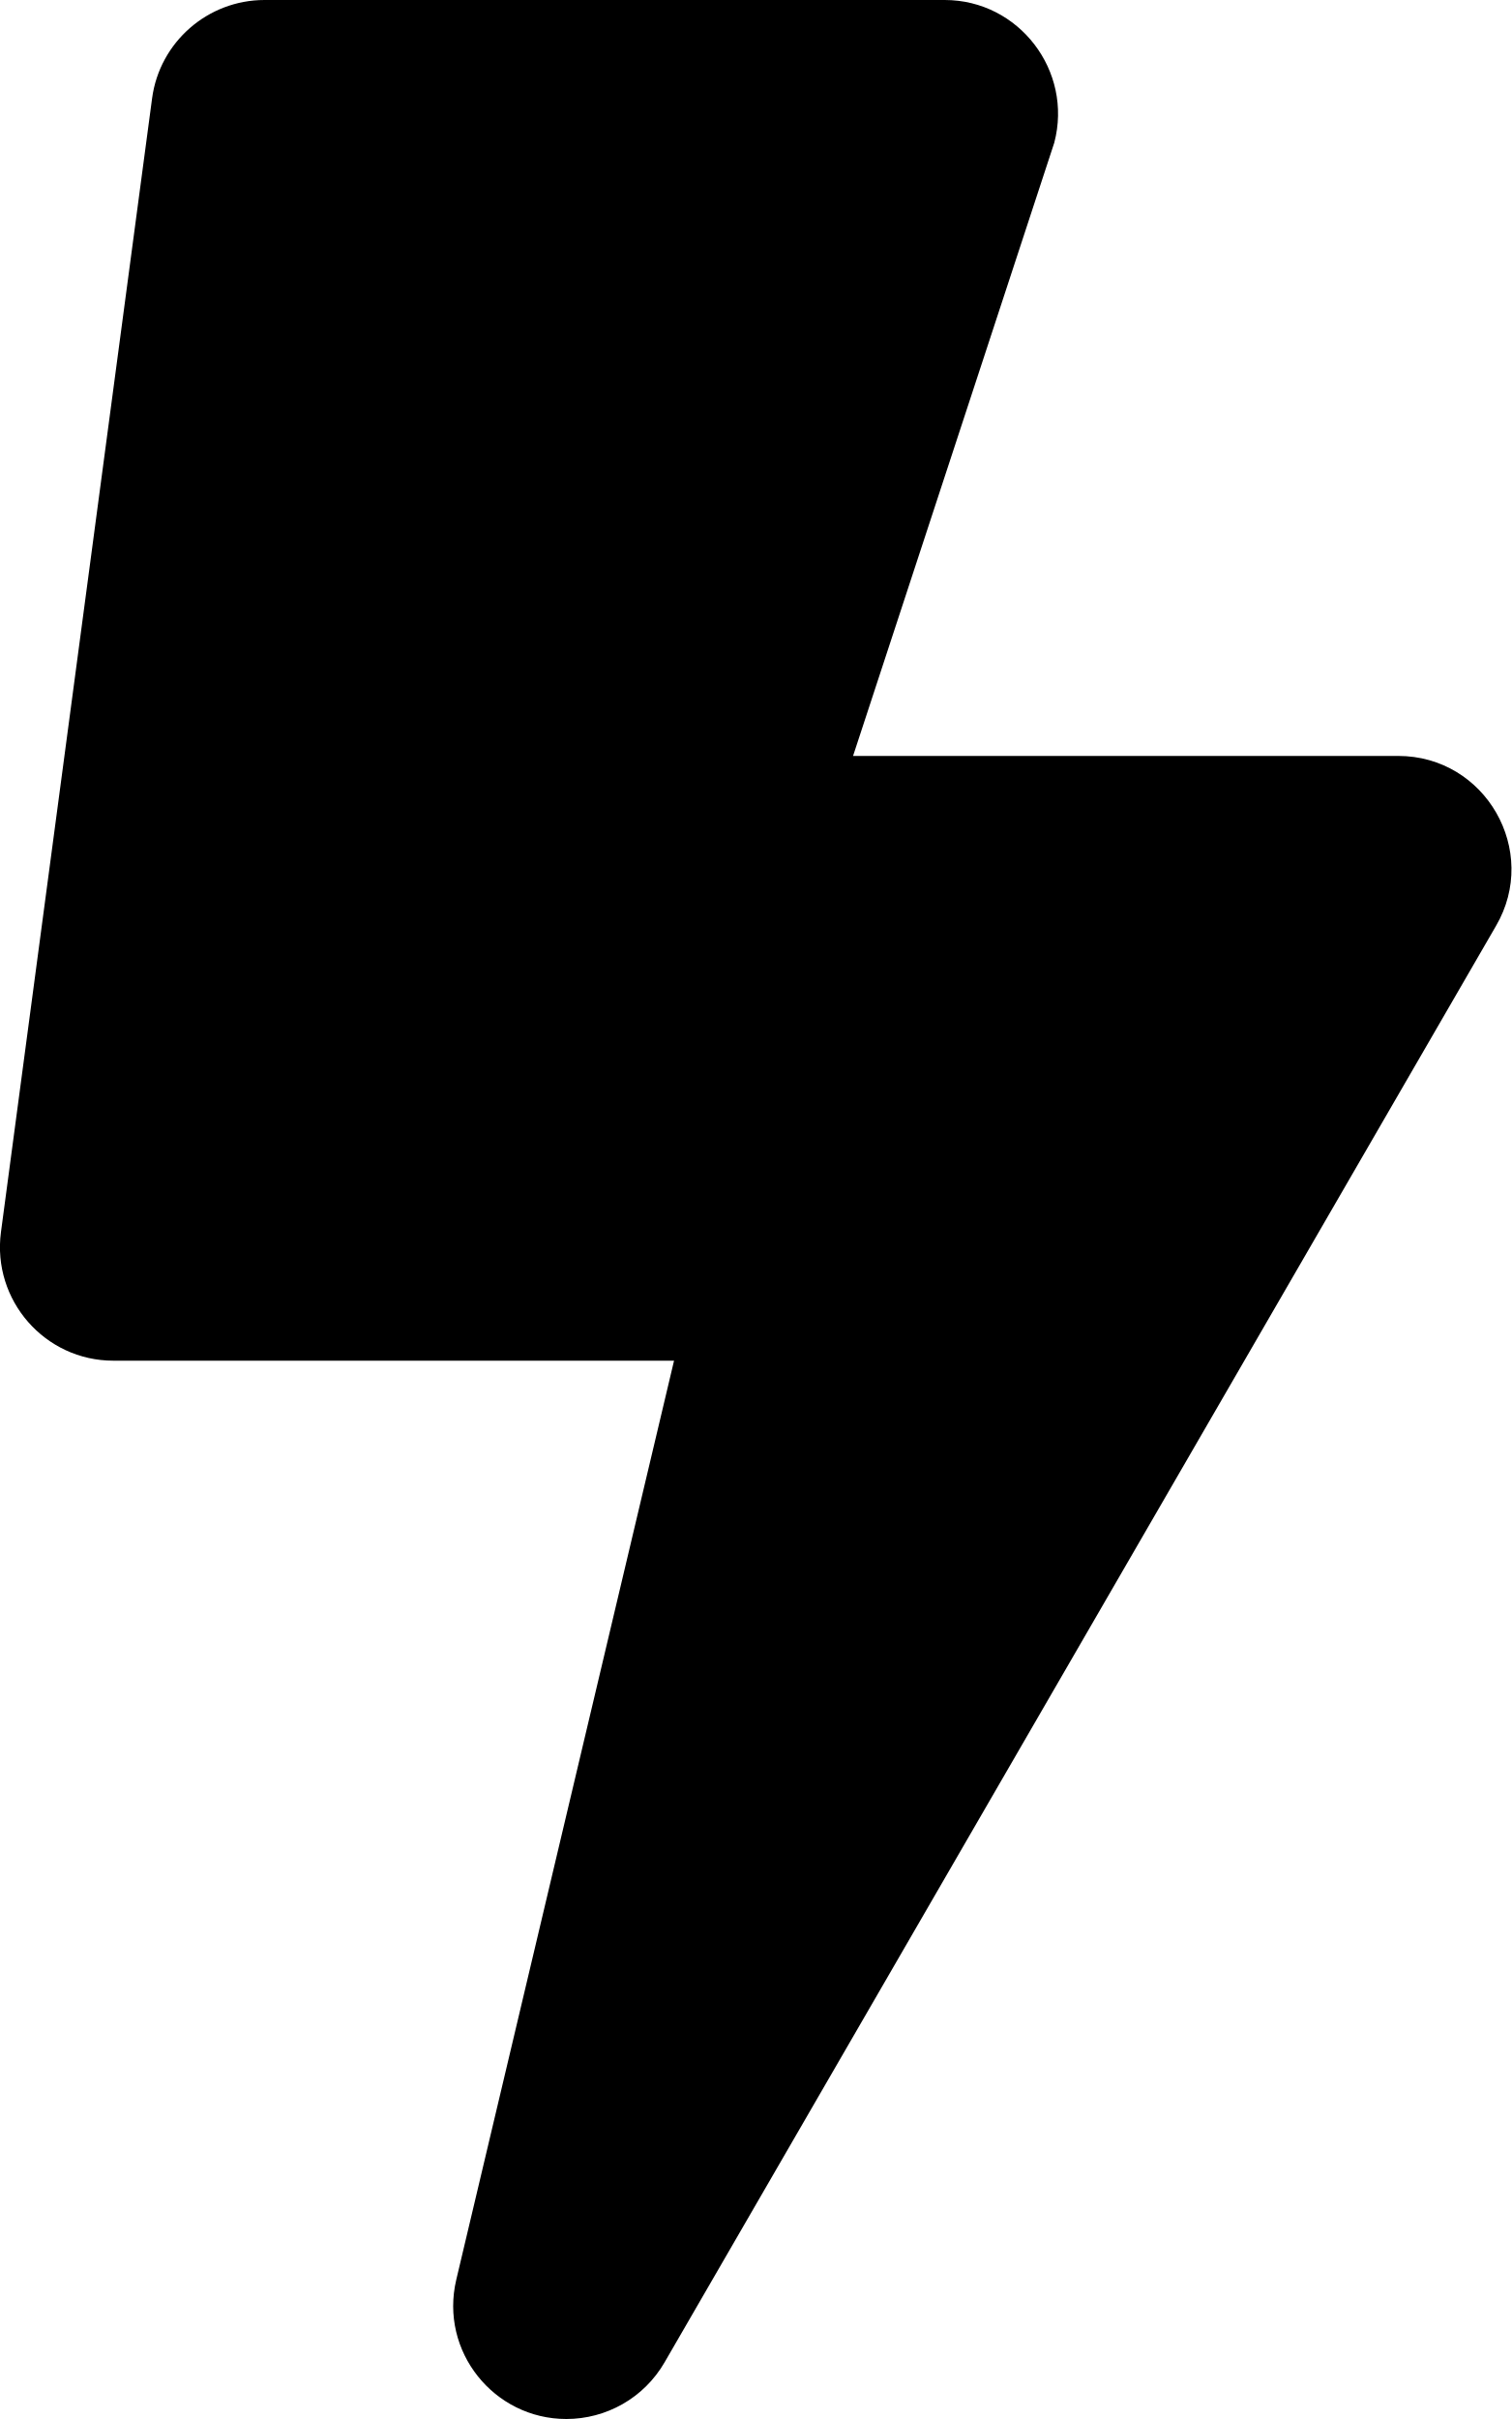
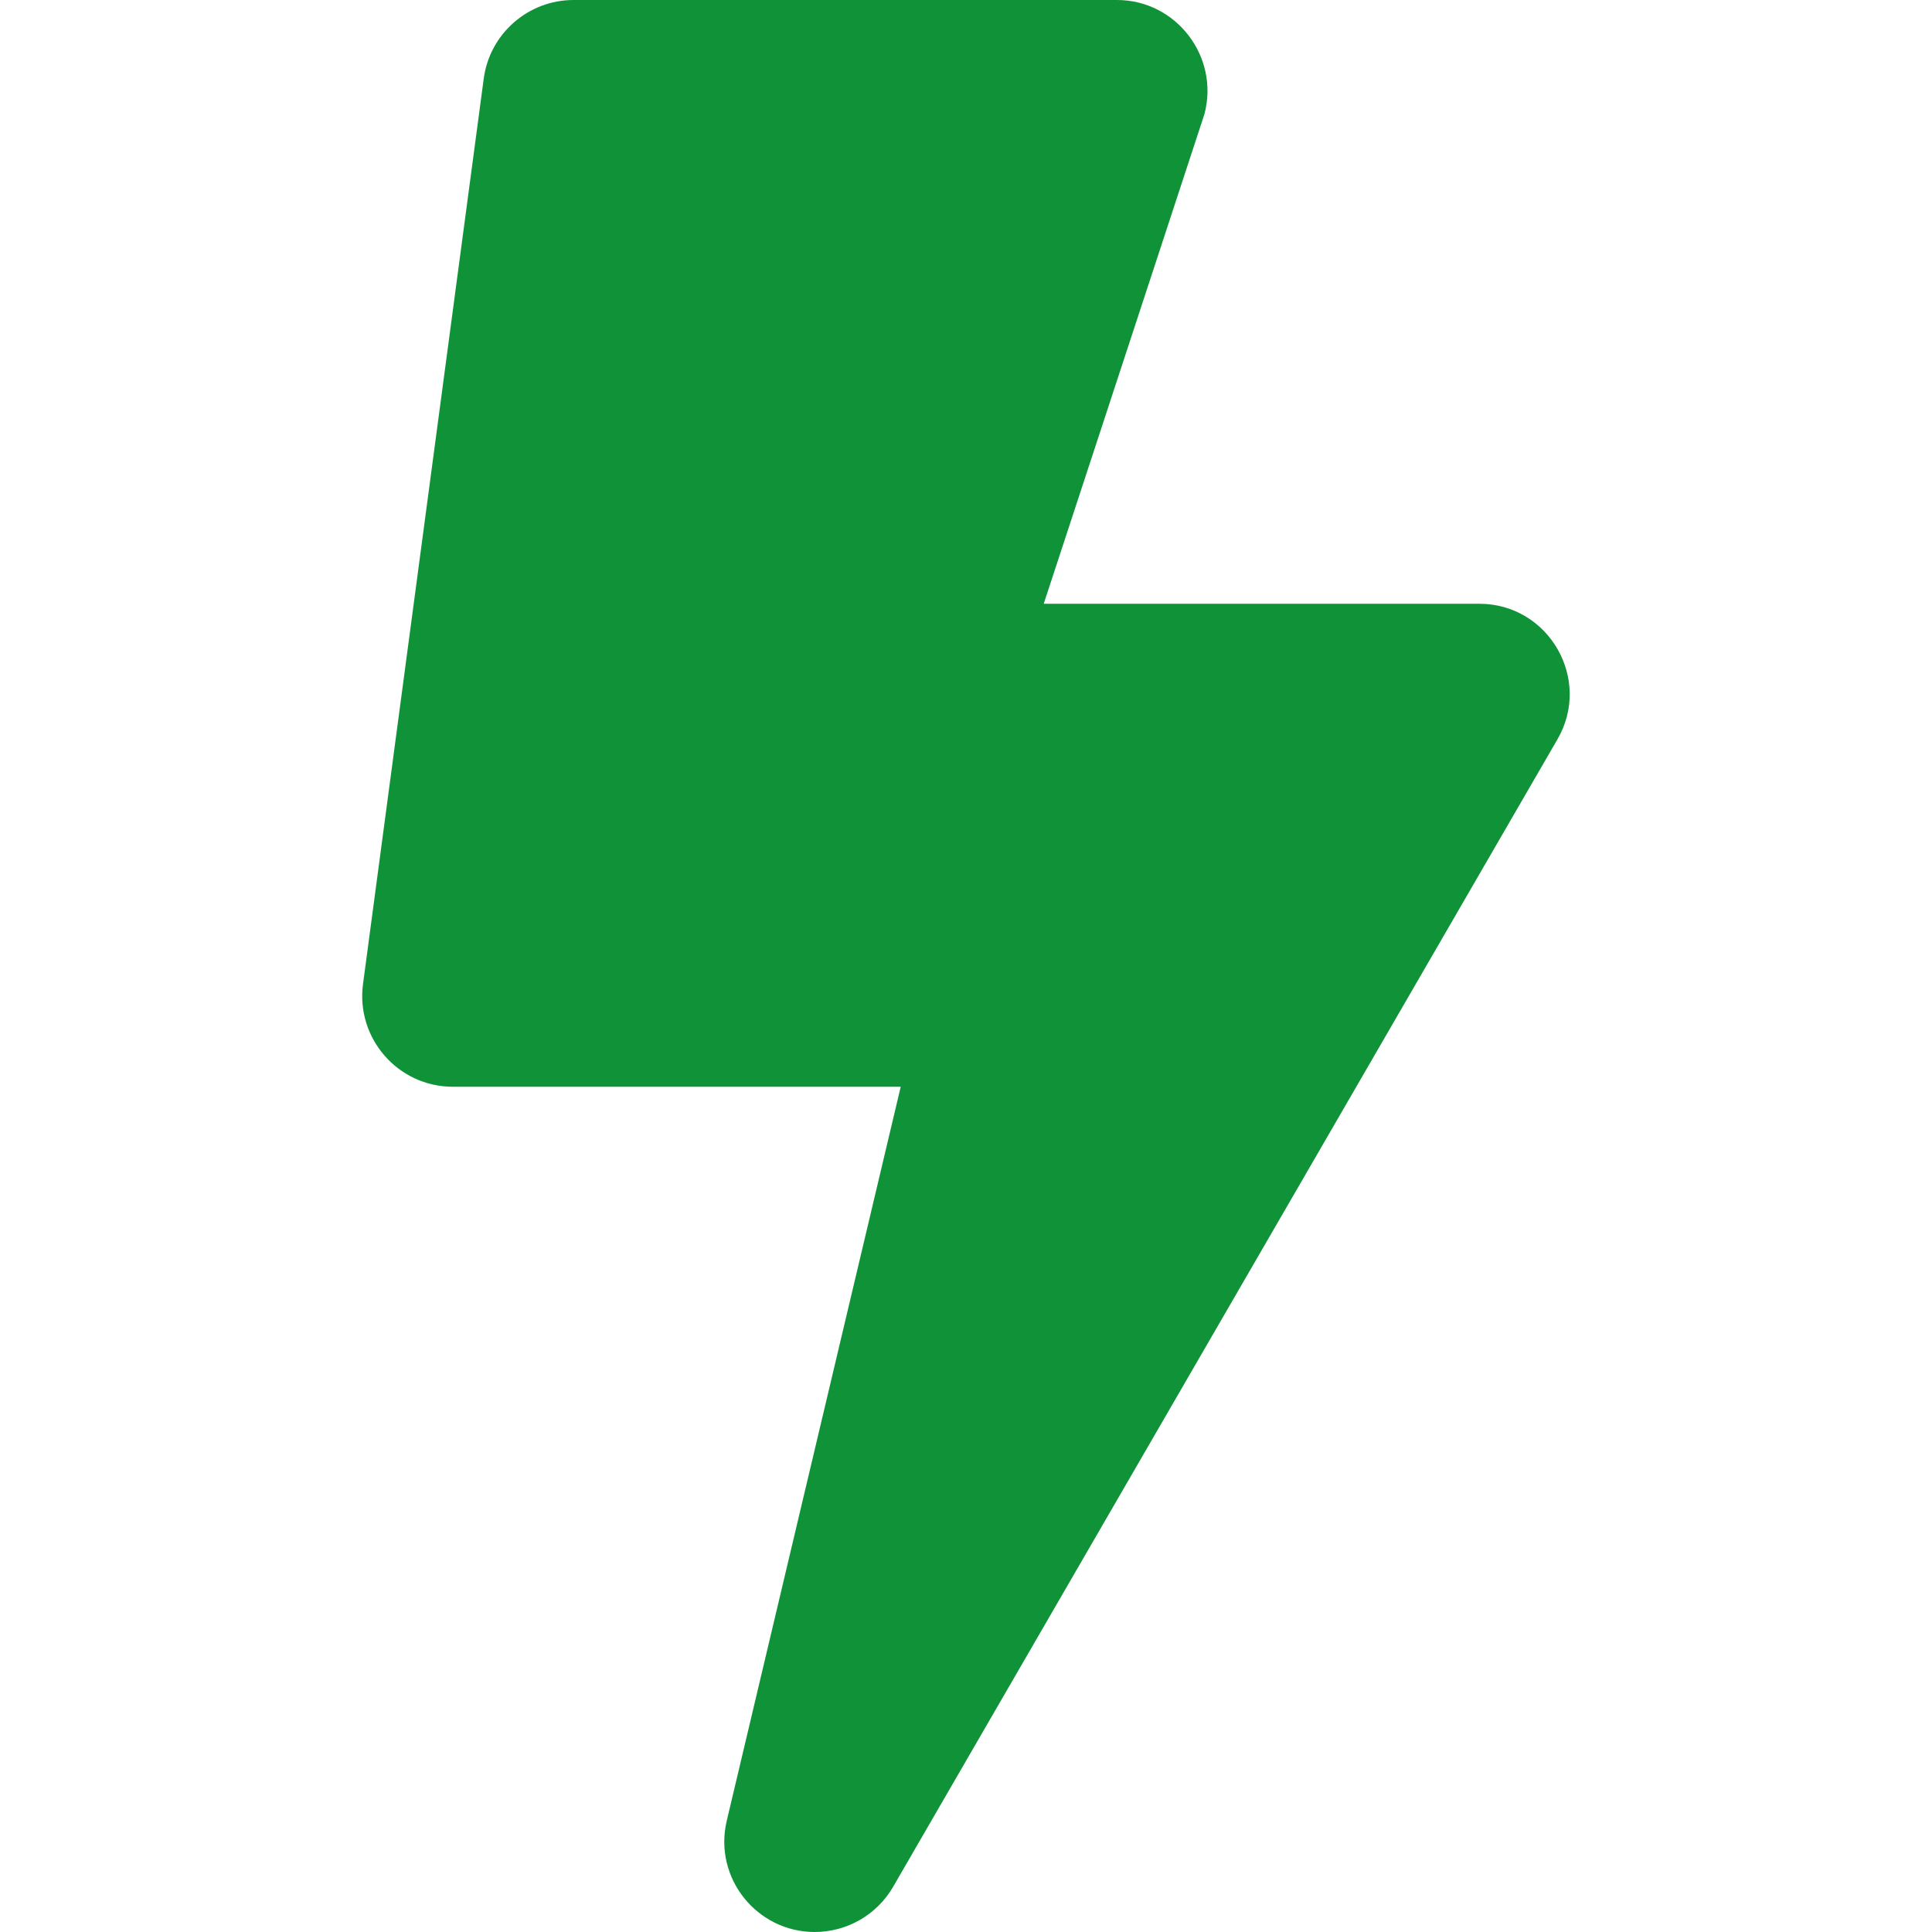
- <svg xmlns="http://www.w3.org/2000/svg" aria-hidden="true" focusable="false" data-prefix="fas" data-icon="bolt" class="svg-inline--fa fa-bolt fa-w-10" role="img" viewBox="0 0 320 512">
+ <svg xmlns="http://www.w3.org/2000/svg" aria-hidden="true" width="60px" height="60px" style="color: #109338" focusable="false" data-prefix="fas" data-icon="bolt" class="svg-inline--fa fa-bolt fa-w-10" role="img" viewBox="0 0 320 512">
  <path fill="currentColor" d="M296 160H180.6l42.6-129.8C227.2 15 215.7 0 200 0H56C44 0 33.8 8.9 32.2 20.8l-32 240C-1.7 275.2 9.5 288 24 288h118.7L96.6 482.5c-3.6 15.2 8 29.5 23.3 29.5 8.4 0 16.4-4.4 20.8-12l176-304c9.3-15.9-2.2-36-20.7-36z" />
</svg>
